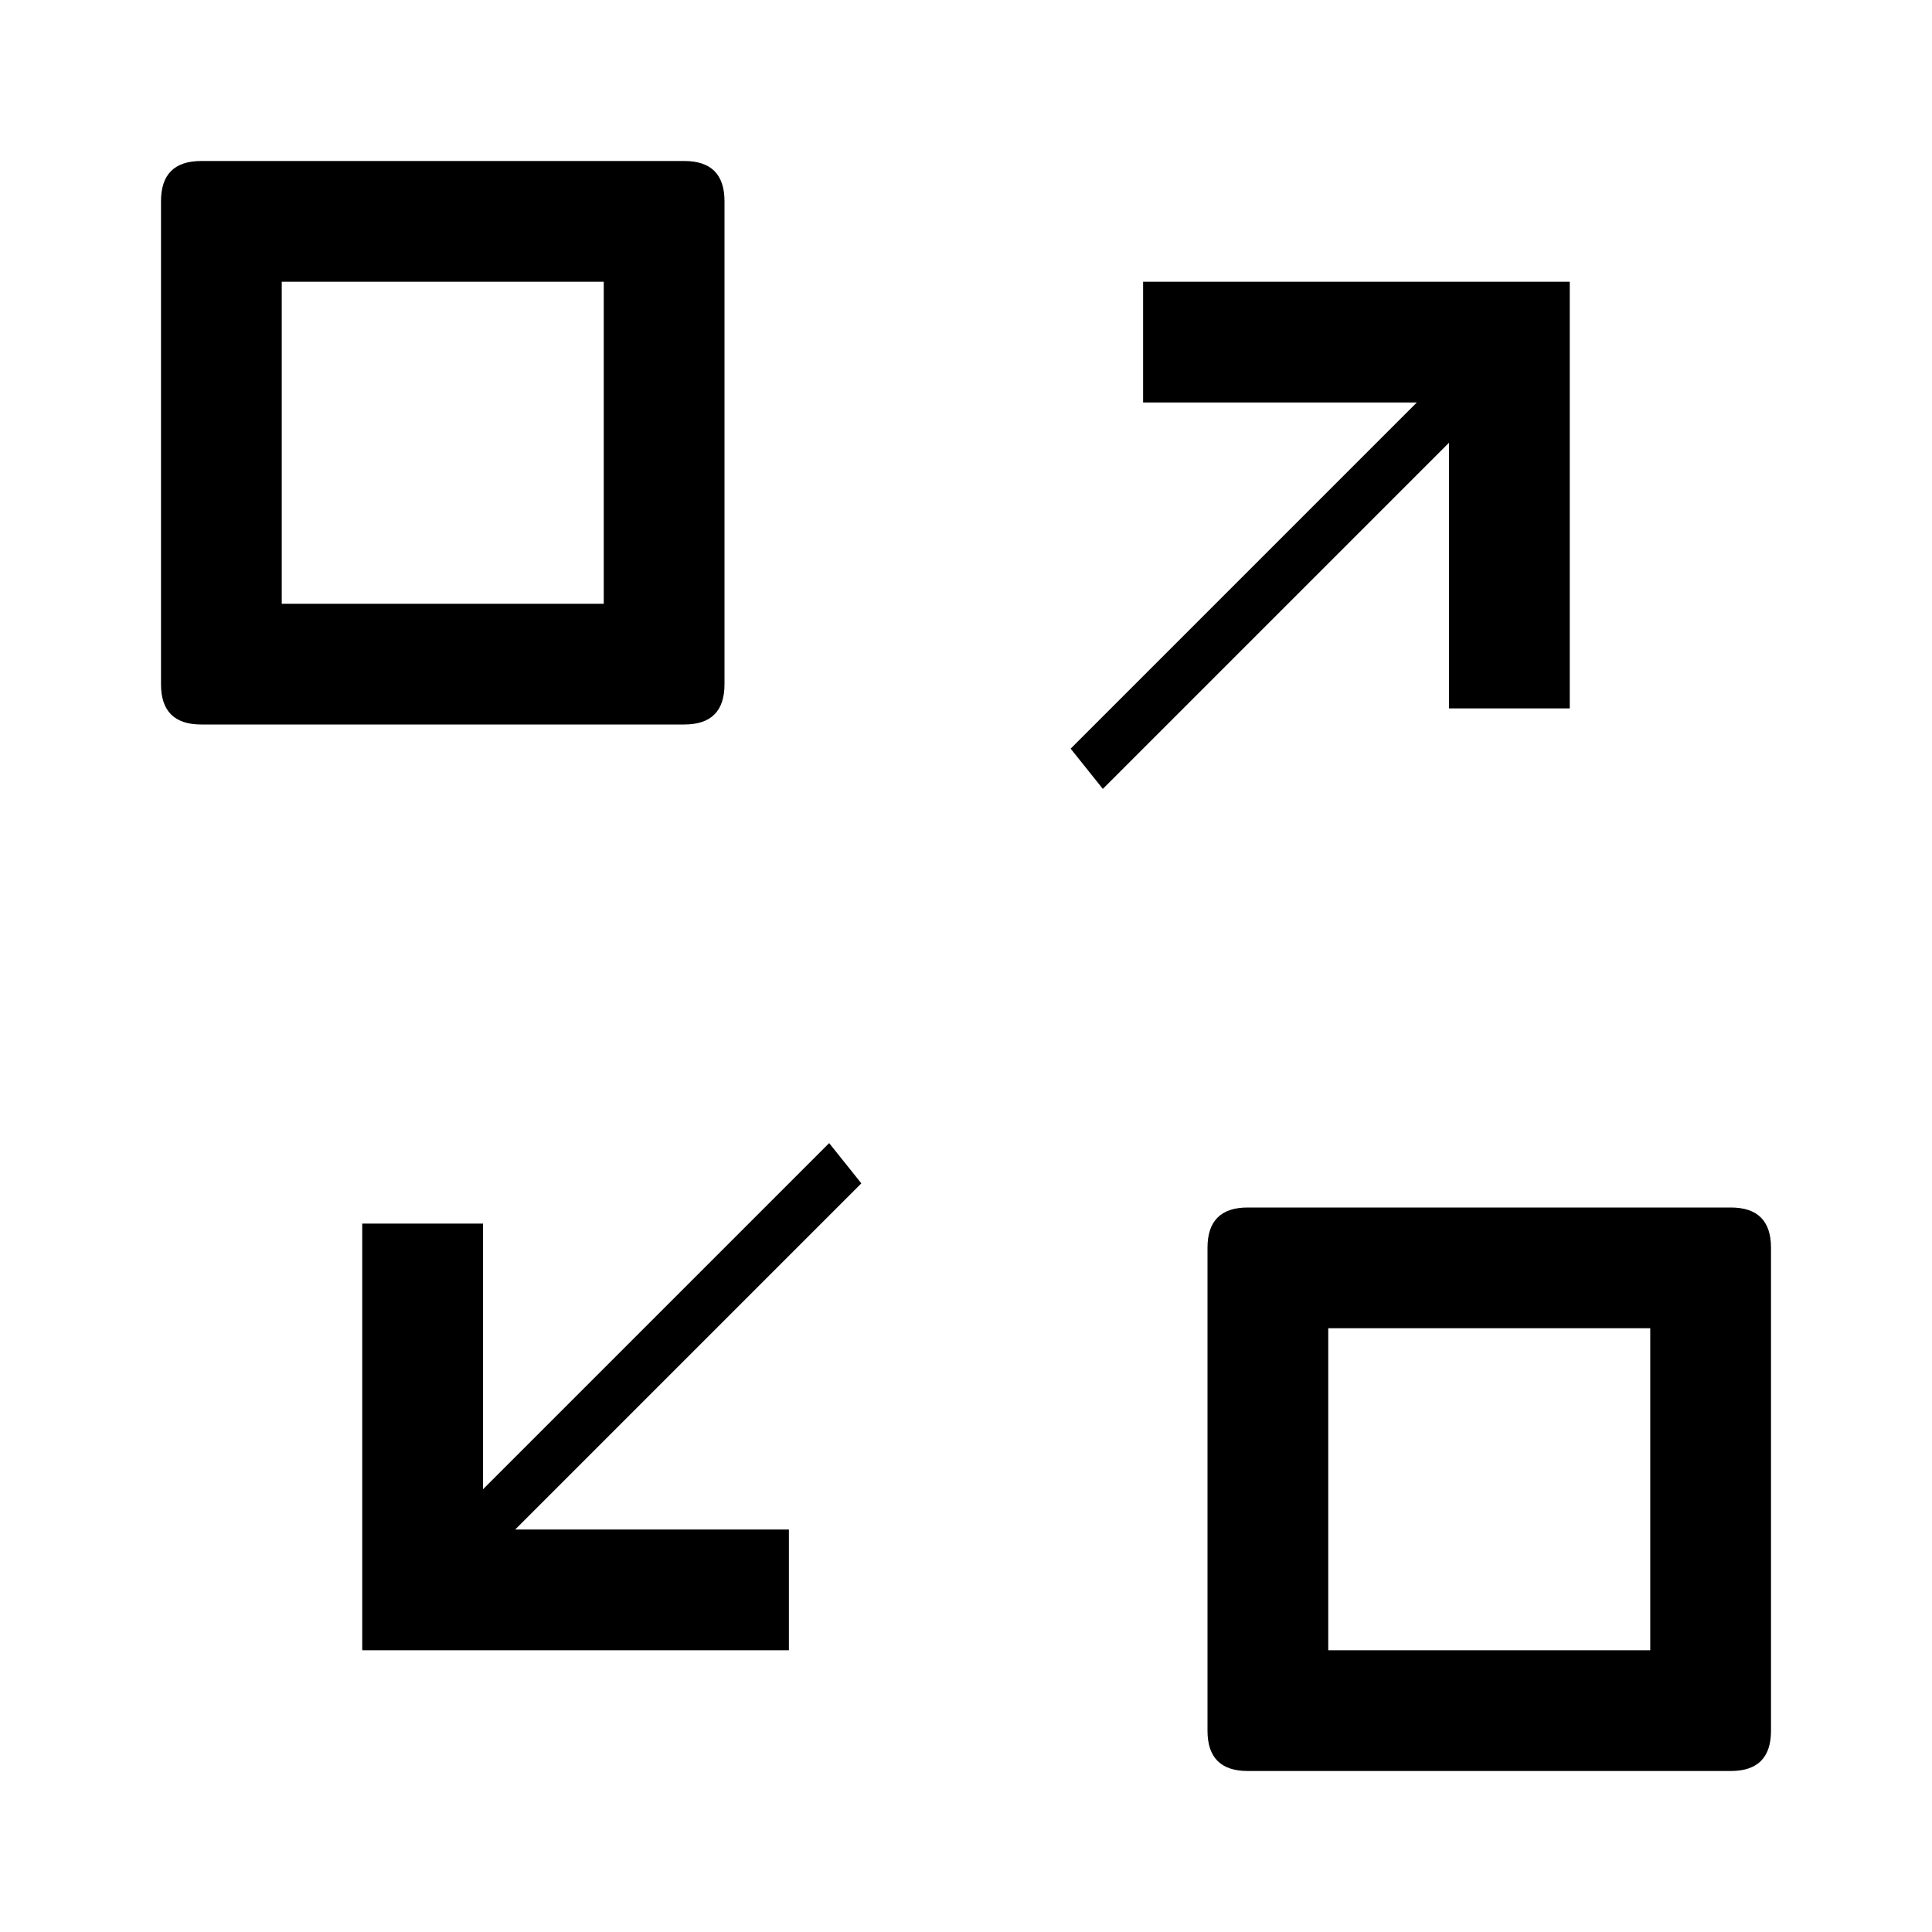
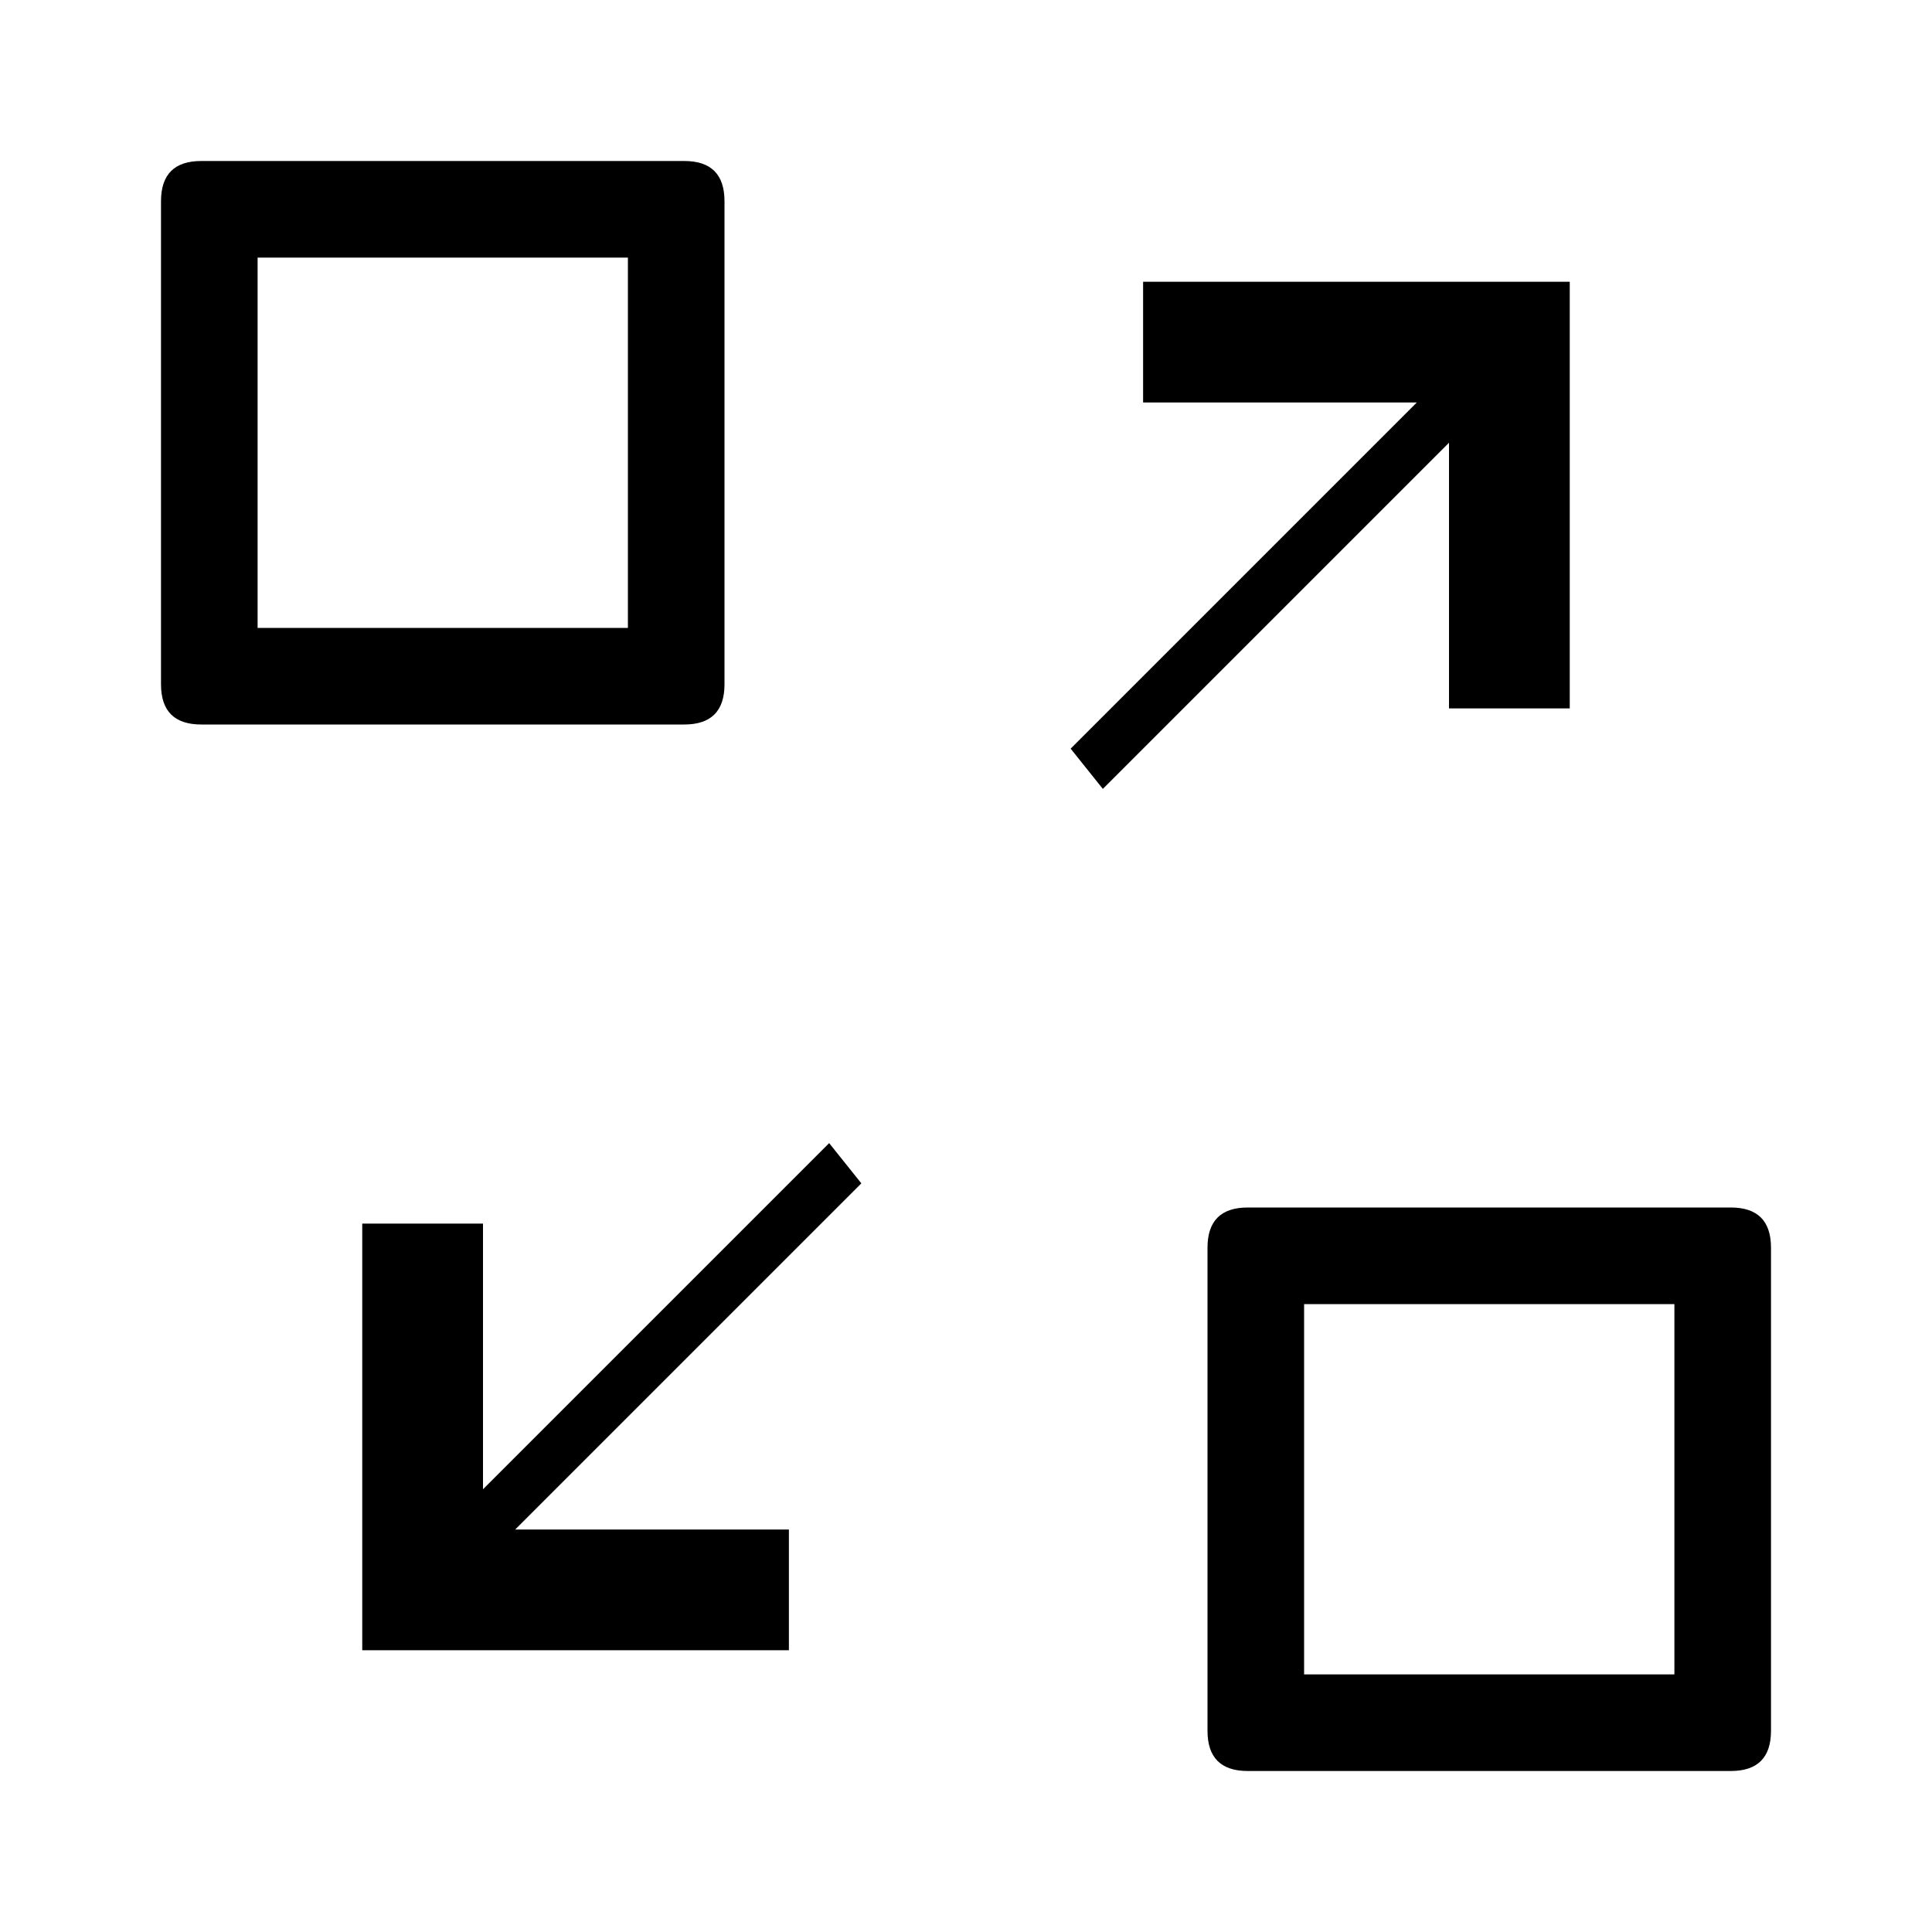
<svg xmlns="http://www.w3.org/2000/svg" viewBox="0 0 24 24" fill-rule="evenodd">
-   <path d="M2 2.5 Q2 2 2.5 2 L8.5 2 Q9 2 9 2.5 L9 8.5 Q9 9 8.5 9 L2.5 9 Q2 9 2 8.5 Z             M3.5 3.5 L3.5 7.5 L7.5 7.5 L7.5 3.5 Z" fill="#000" />
-   <path d="M15 15.5 Q15 15 15.5 15 L21.5 15 Q22 15 22 15.5 L22 21.5 Q22 22 21.5 22 L15.5 22 Q15 22 15 21.5 Z             M16.5 16.5 L16.5 20.5 L20.5 20.5 L20.5 16.5 Z" fill="#000" />
+   <path d="M2 2.5 Q2 2 2.5 2 L8.5 2 Q9 2 9 2.5 L9 8.5 Q9 9 8.5 9 L2.5 9 Q2 9 2 8.5 Z             M3.2 3.2 L3.2 7.8 L7.8 7.8 L7.8 3.2 Z" fill="#000" />
+   <path d="M15 15.5 Q15 15 15.5 15 L21.5 15 Q22 15 22 15.5 L22 21.5 Q22 22 21.5 22 L15.5 22 Q15 22 15 21.5 Z             M16.2 16.2 L16.2 20.8 L20.8 20.8 L20.8 16.2 Z" fill="#000" />
  <path d="M13.3 9.3 L17.6 5 L14.2 5 L14.2 3.5 L19.5 3.5 L19.5 8.8 L18 8.8 L18 5.5 L13.7 9.8 Z" fill="#000" />
  <path d="M10.7 14.7 L6.4 19 L9.8 19 L9.8 20.5 L4.5 20.5 L4.5 15.2 L6 15.2 L6 18.5 L10.3 14.2 Z" fill="#000" />
</svg>
